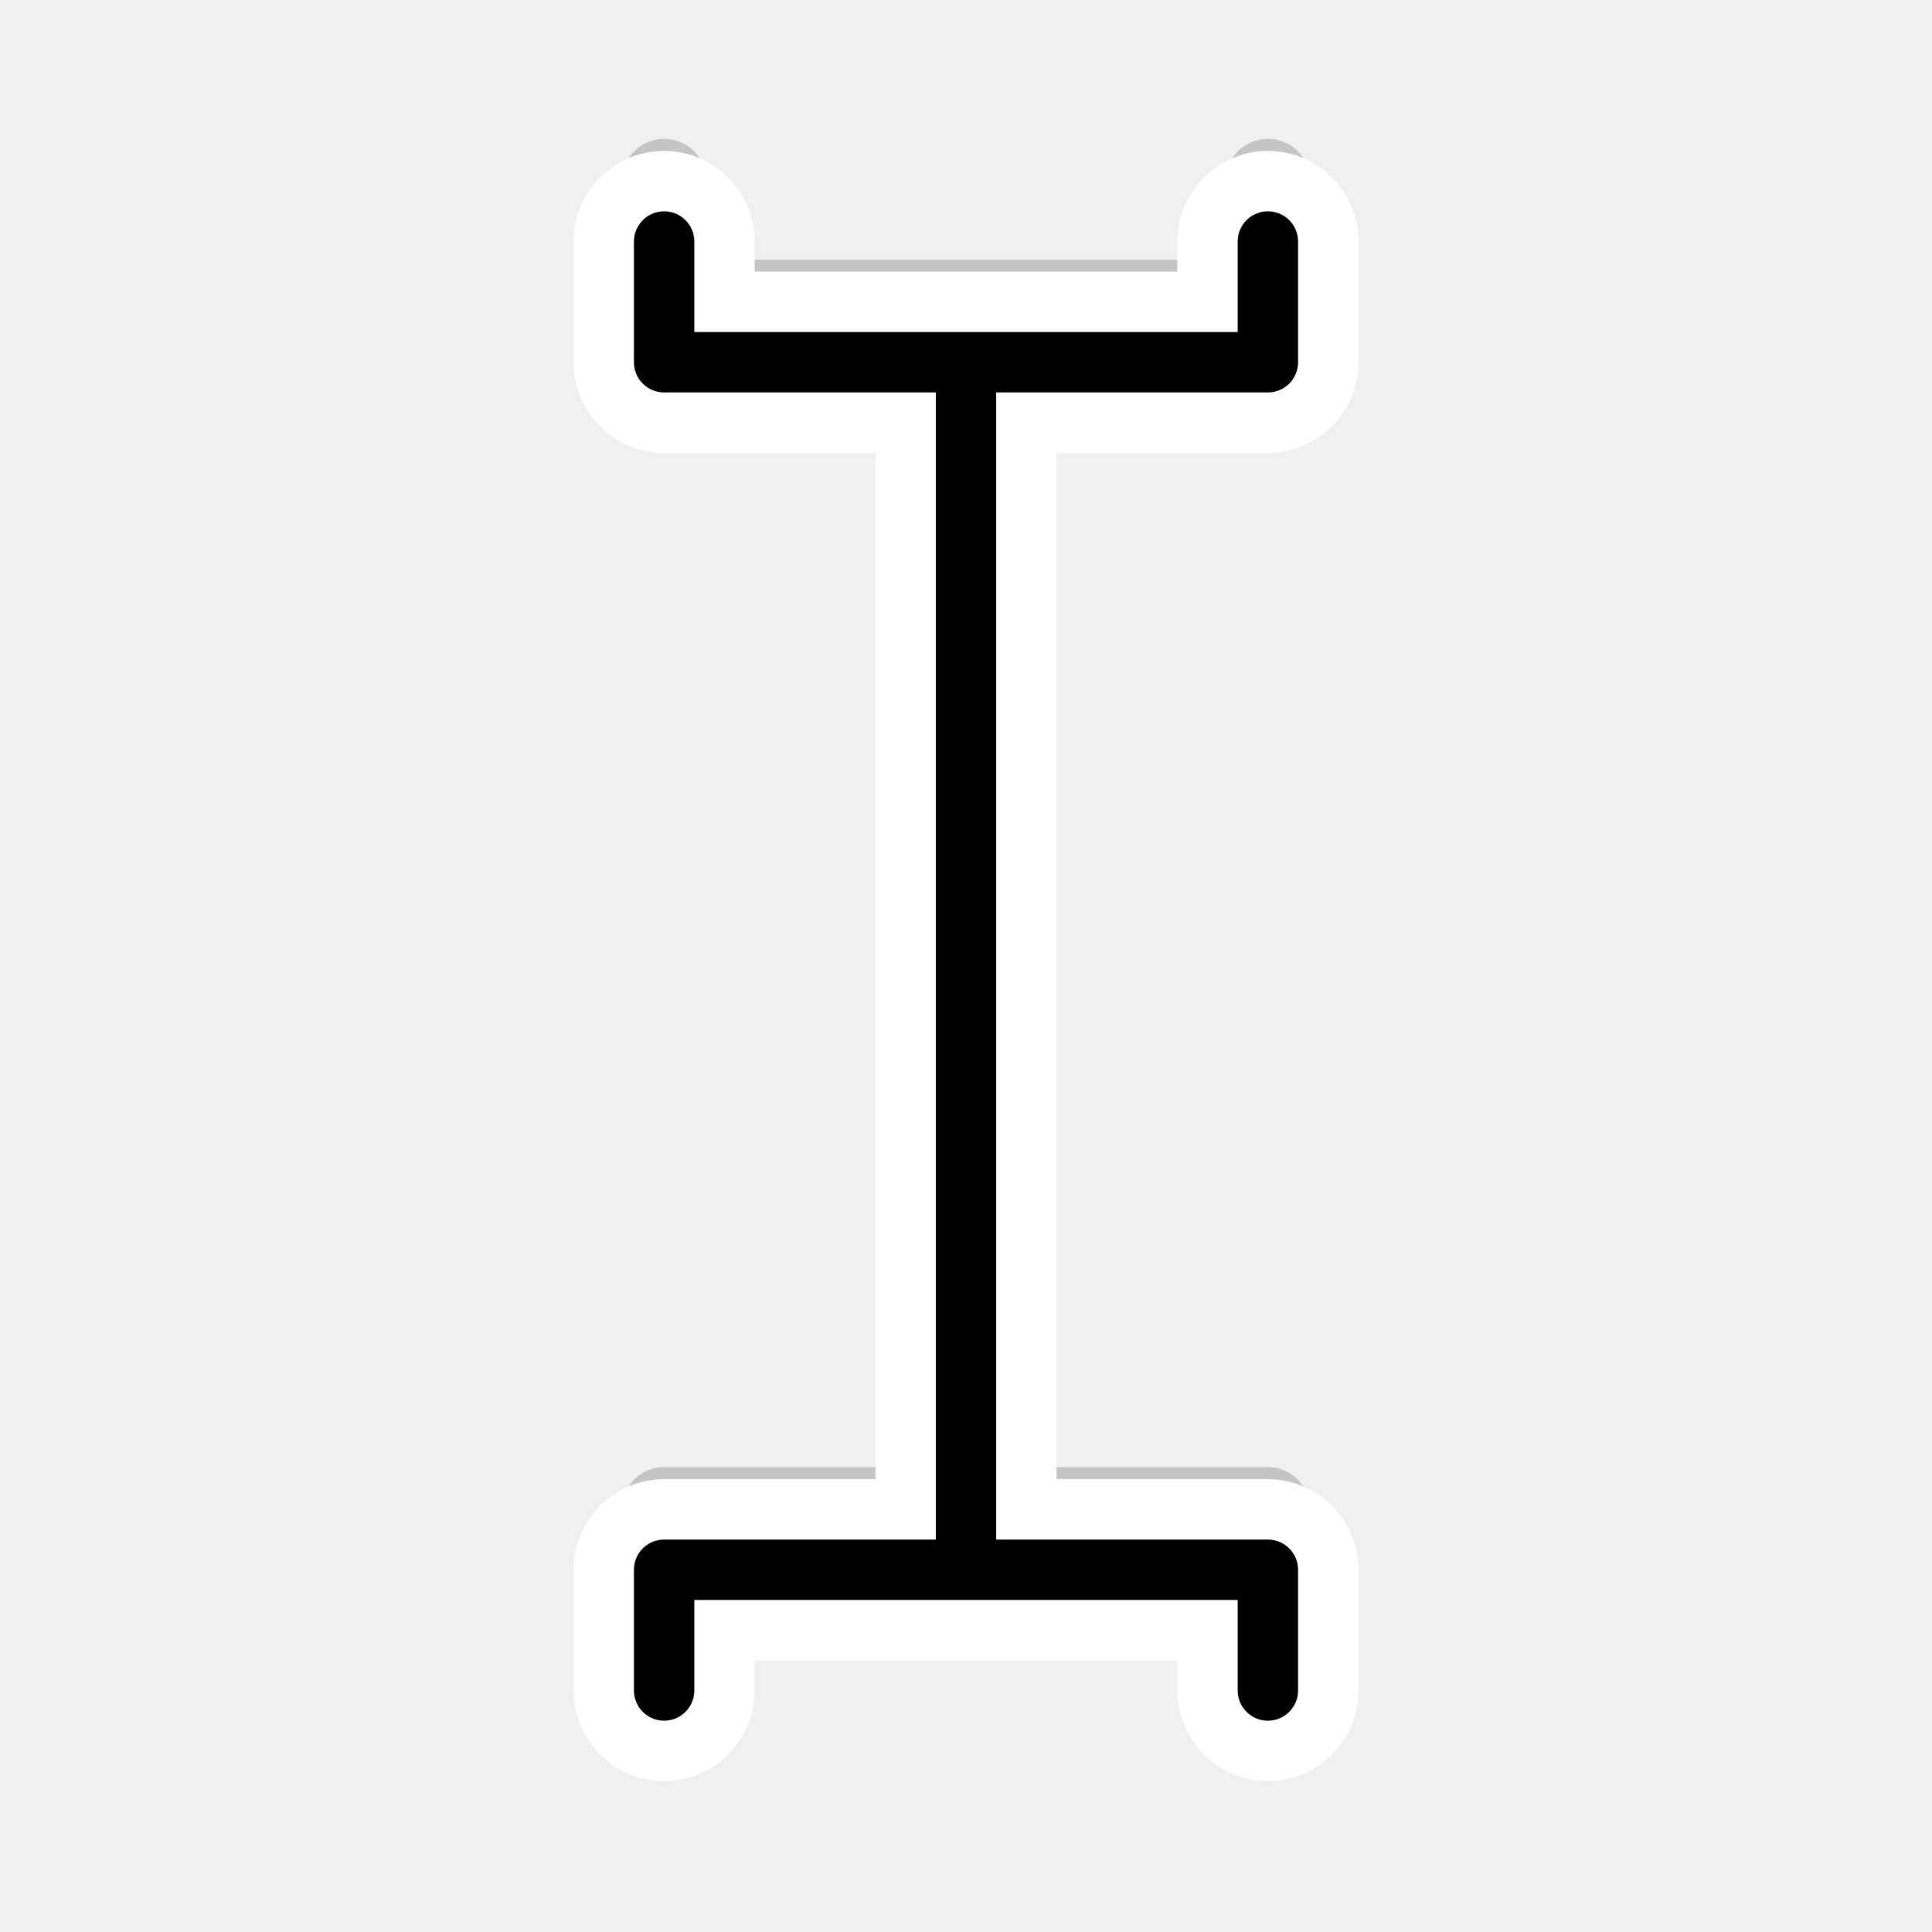
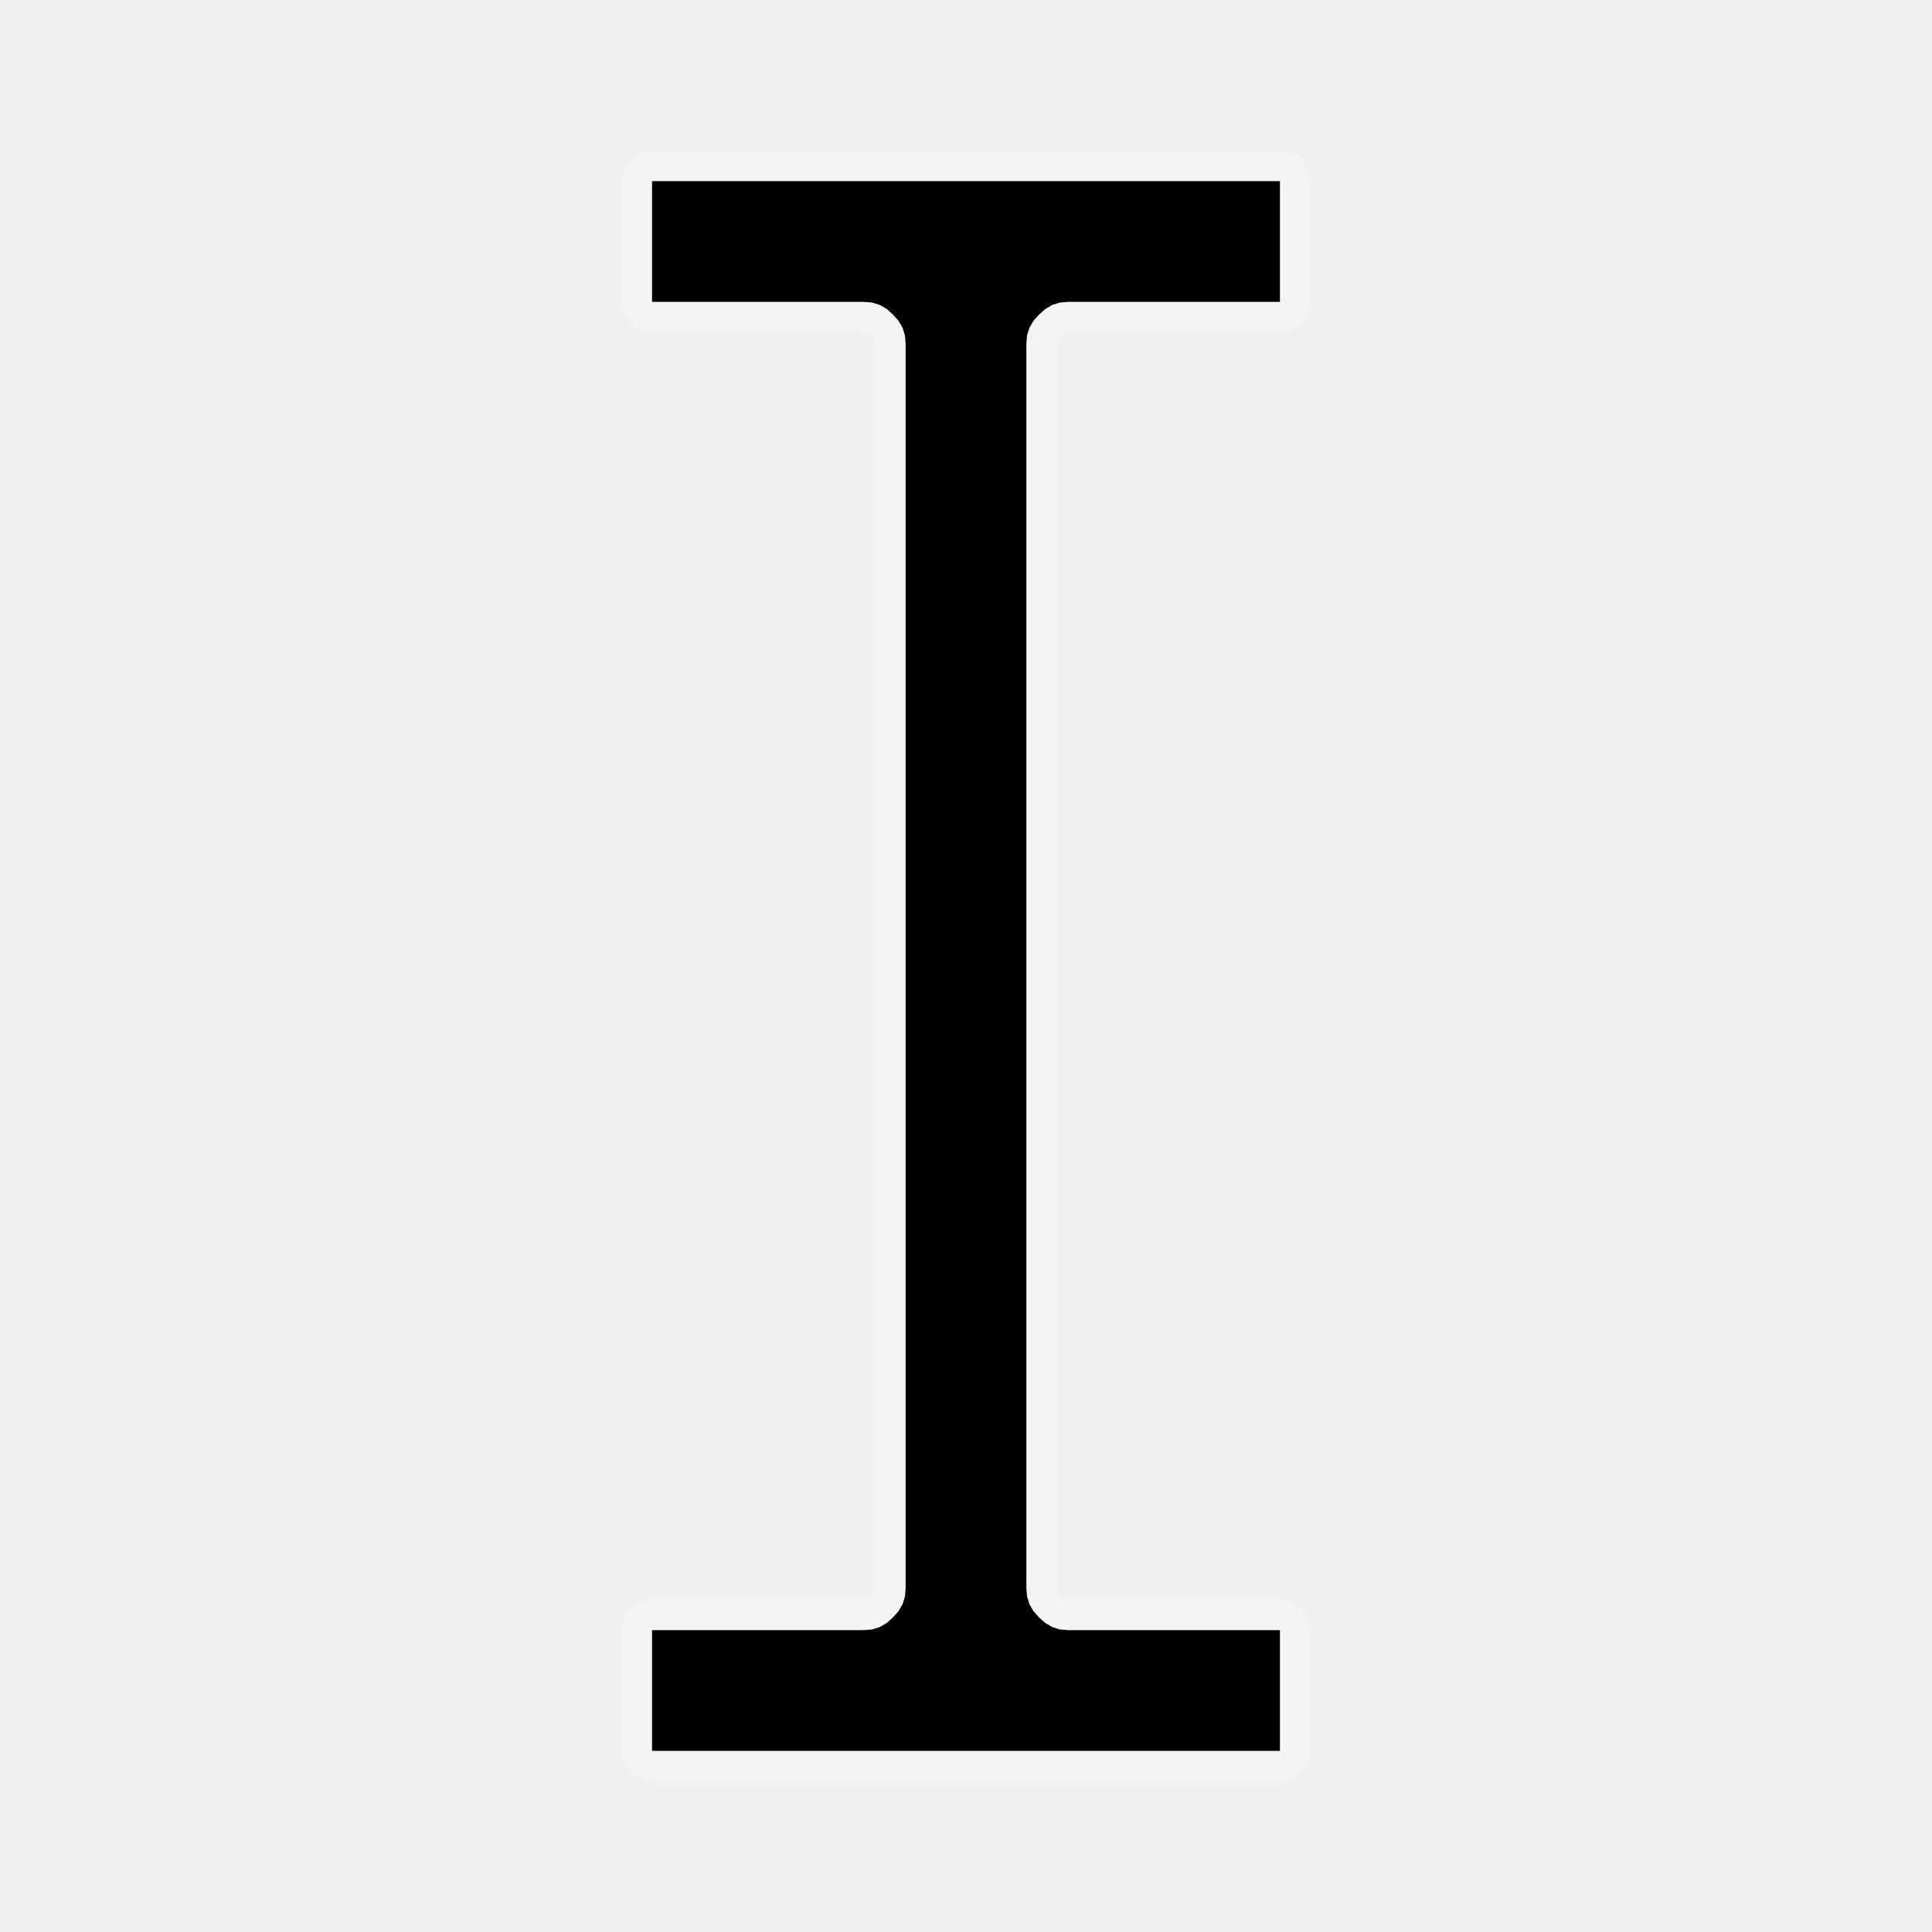
<svg xmlns="http://www.w3.org/2000/svg" width="32" height="32" viewBox="0 0 32 32">
-   <g transform="translate(0,-1)" fill="none" stroke="rgba(0,0,0,0.18)" stroke-width="1" stroke-linecap="round" stroke-linejoin="round">
-     <path d="M11 4 V6 H21 V4 M11 28 V26 H21 V28 M16 6 V26" fill="none" stroke="rgba(0,0,0,0.18)" stroke-width="1.4" />
-   </g>
-   <g fill="none" stroke-linecap="round" stroke-linejoin="round">
-     <g stroke="#ffffff" stroke-width="3">
-       <path d="M11 4 V6 H21 V4 M11 28 V26 H21 V28 M16 6 V26" />
-     </g>
-     <path d="M11 4 V6 H21 V4 M11 28 V26 H21 V28 M16 6 V26" fill="none" stroke="#000000" stroke-width="1" />
-   </g>
+   <path d="M10.80 27.00 L10.80 29.00 L21.20 29.00 L21.20 27.00 L17.70 27.00 L17.56 26.99 L17.43 26.95 L17.31 26.88 L17.21 26.79 L17.12 26.69 L17.05 26.57 L17.01 26.44 L17.00 26.30 L17.00 5.70 L17.01 5.56 L17.05 5.43 L17.12 5.31 L17.21 5.21 L17.31 5.12 L17.43 5.05 L17.56 5.01 L17.70 5.00 L21.20 5.00 L21.20 3.00 L10.80 3.00 L10.80 5.00 L14.30 5.00 L14.44 5.01 L14.57 5.05 L14.69 5.12 L14.79 5.21 L14.88 5.31 L14.95 5.43 L14.99 5.56 L15.00 5.70 L15.00 26.30 L14.99 26.44 L14.95 26.57 L14.88 26.69 L14.79 26.79 L14.69 26.88 L14.57 26.95 L14.44 26.99 L14.30 27.00 Z" fill="#000000" stroke="rgba(255,255,255,0.3)" stroke-width="1" stroke-linejoin="round" paint-order="stroke fill" />
</svg>
